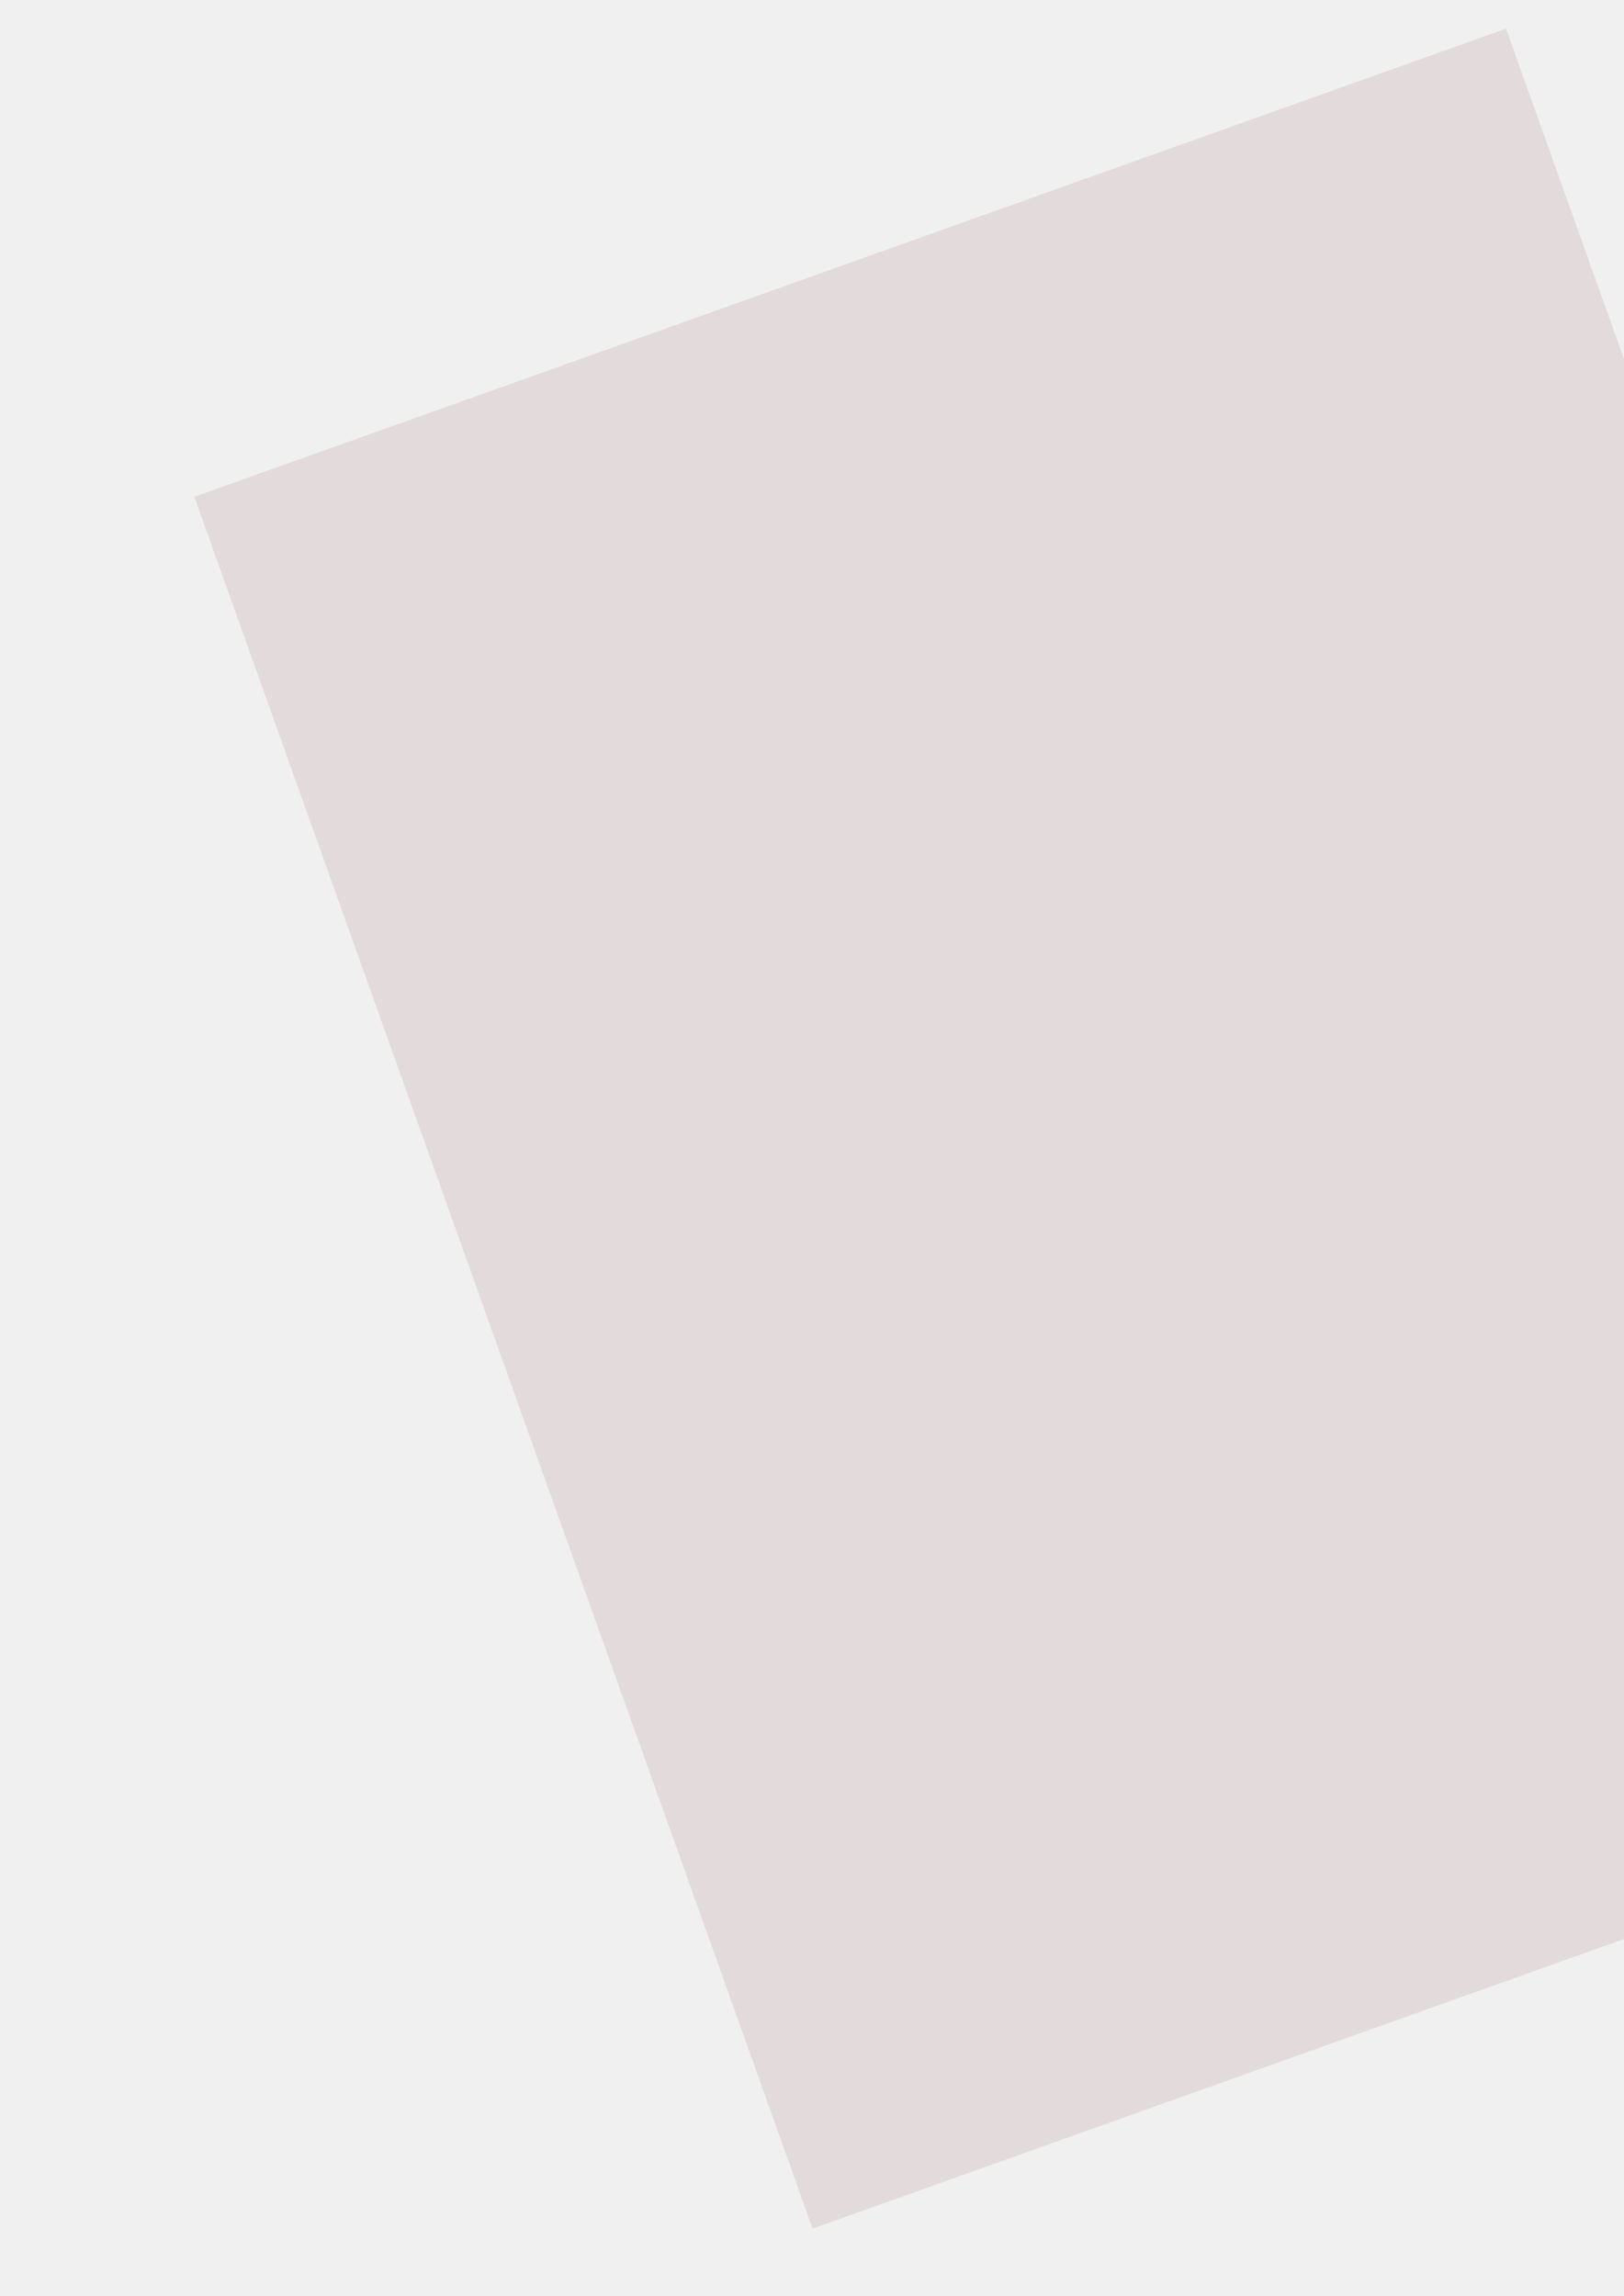
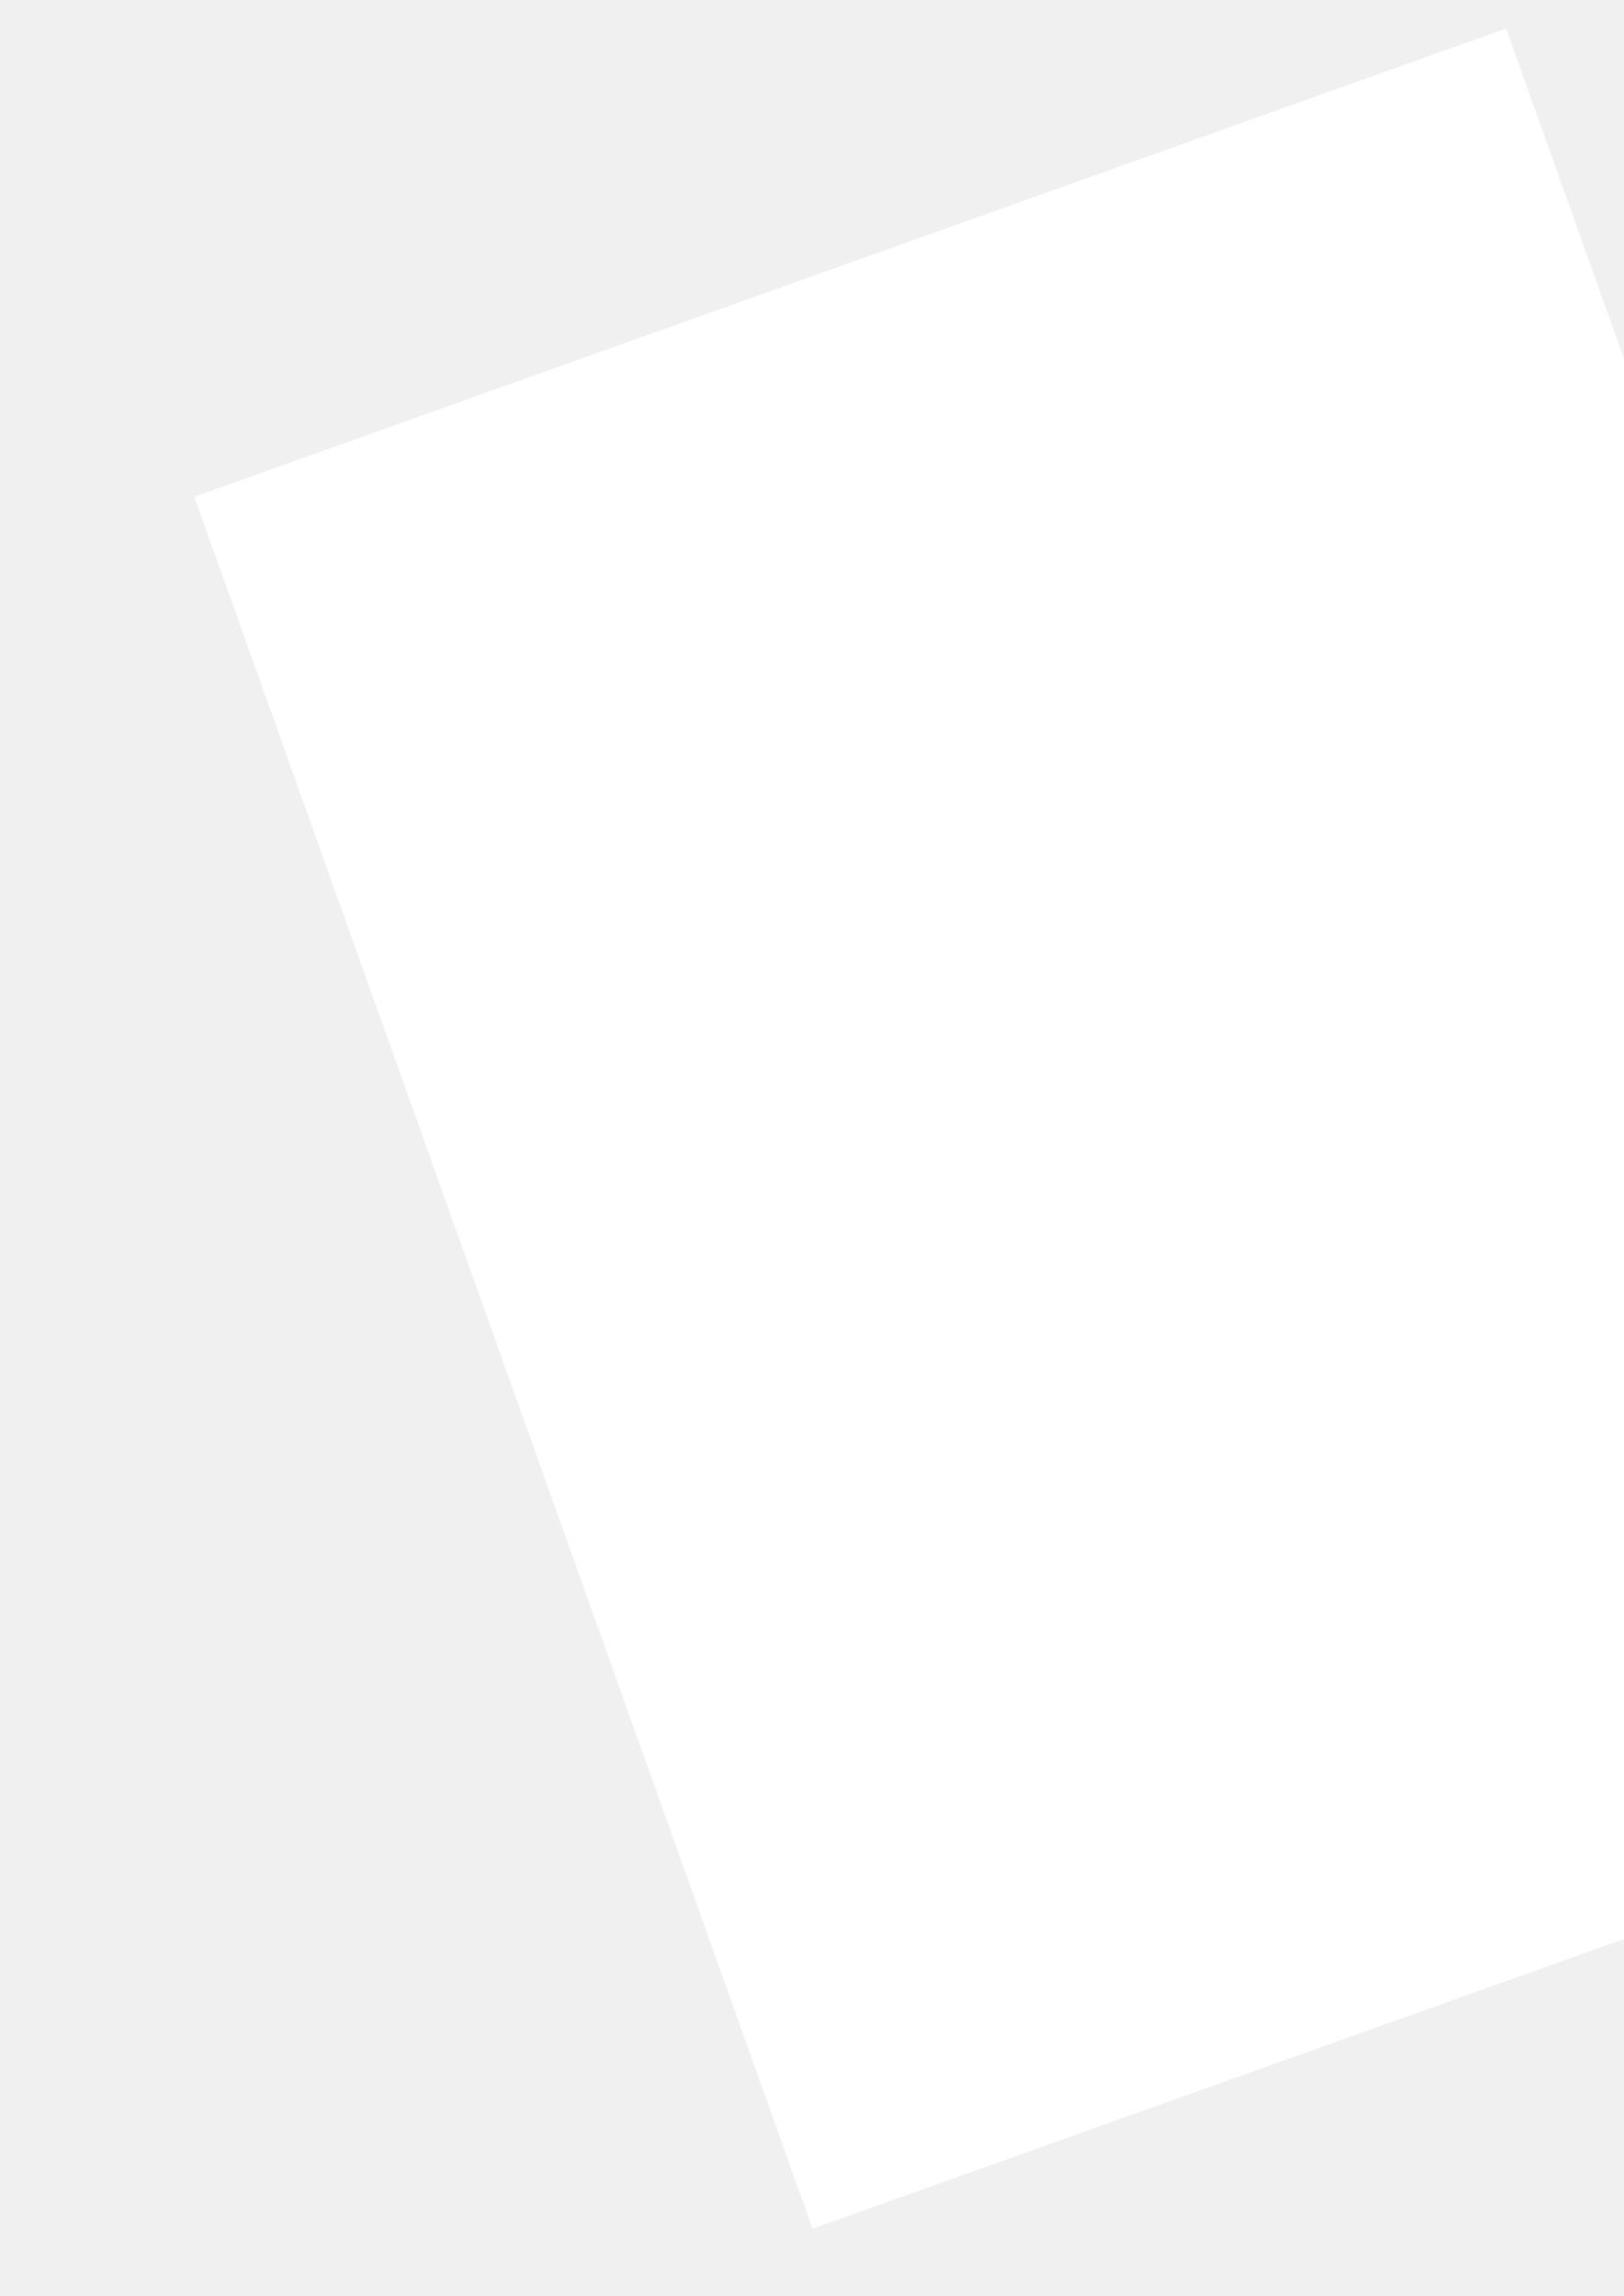
<svg xmlns="http://www.w3.org/2000/svg" width="210mm" height="297mm" viewBox="0 0 210 297" version="1.1" id="svg8">
  <defs id="defs2" />
  <g id="layer1">
-     <rect style="fill:#e3dbdb;fill-opacity:1;stroke-width:0.265" id="rect945" width="180.14" height="237.87" x="-182.2" y="-306.837" transform="rotate(160.3553)" />
+     <rect style="fill:#ffffff;fill-opacity:1;stroke-width:0.265" id="rect945" width="180.14" height="237.87" x="-182.2" y="-306.837" transform="rotate(160.3553)" />
  </g>
</svg>
